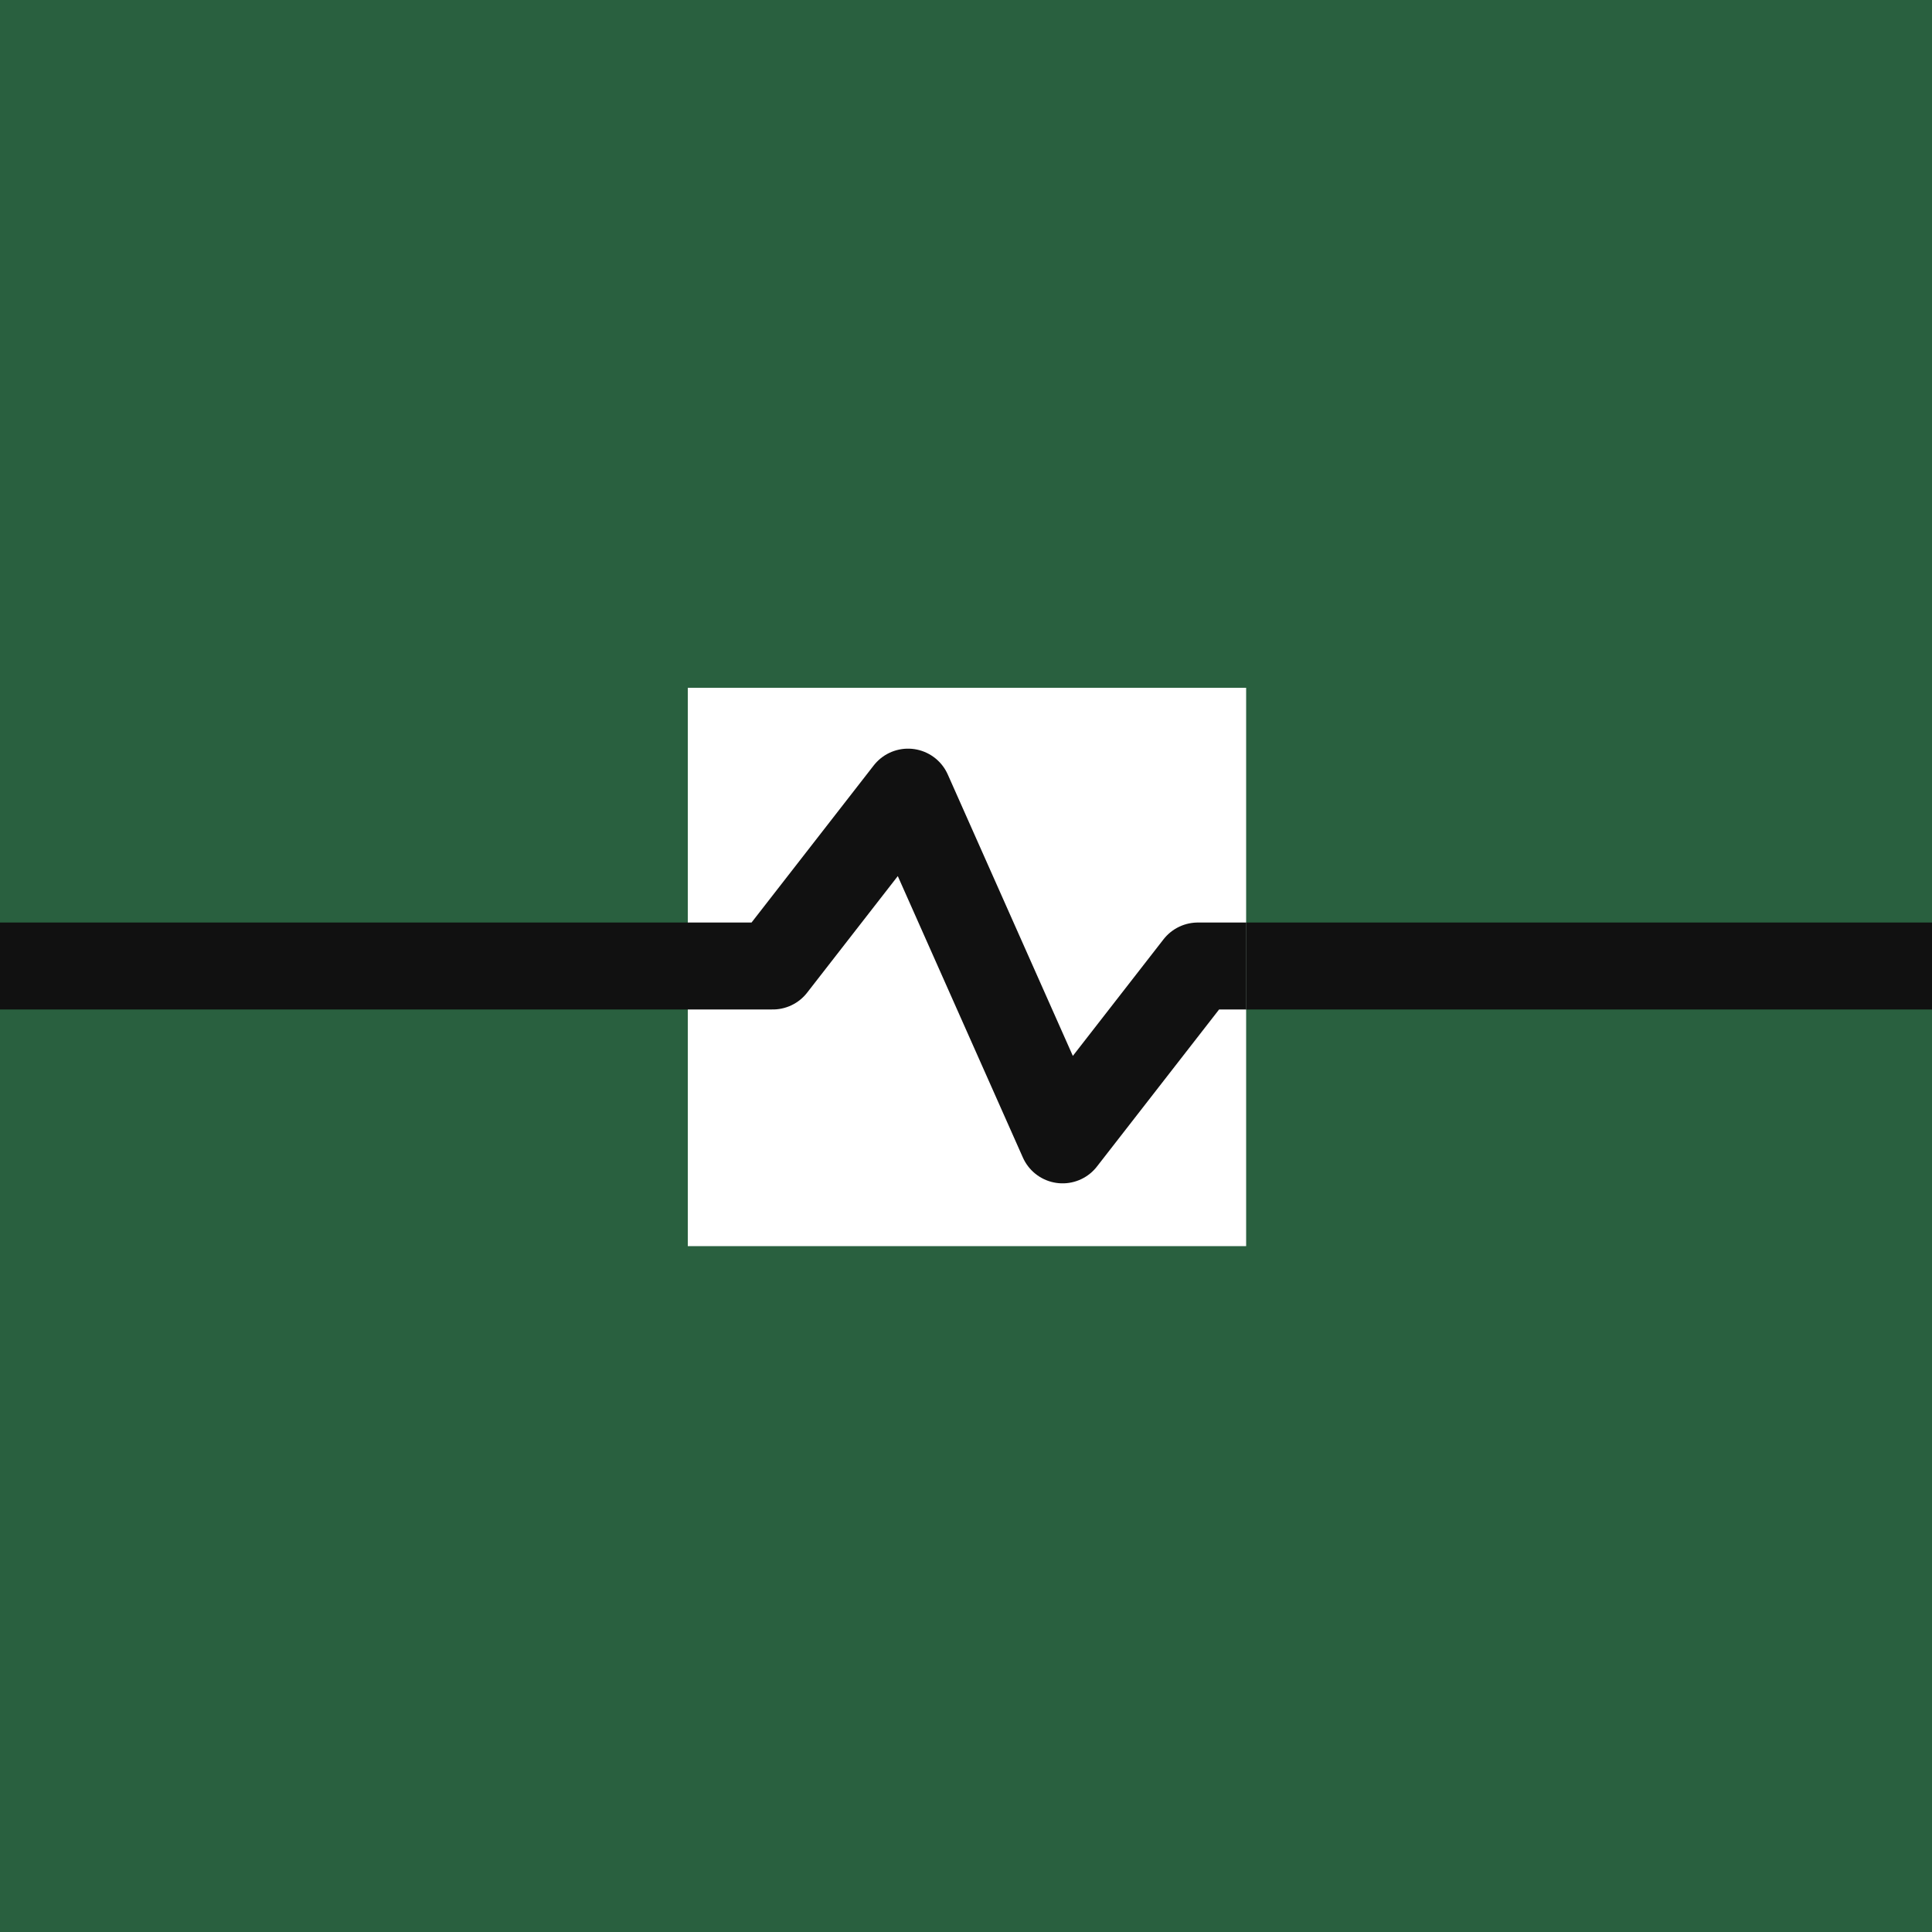
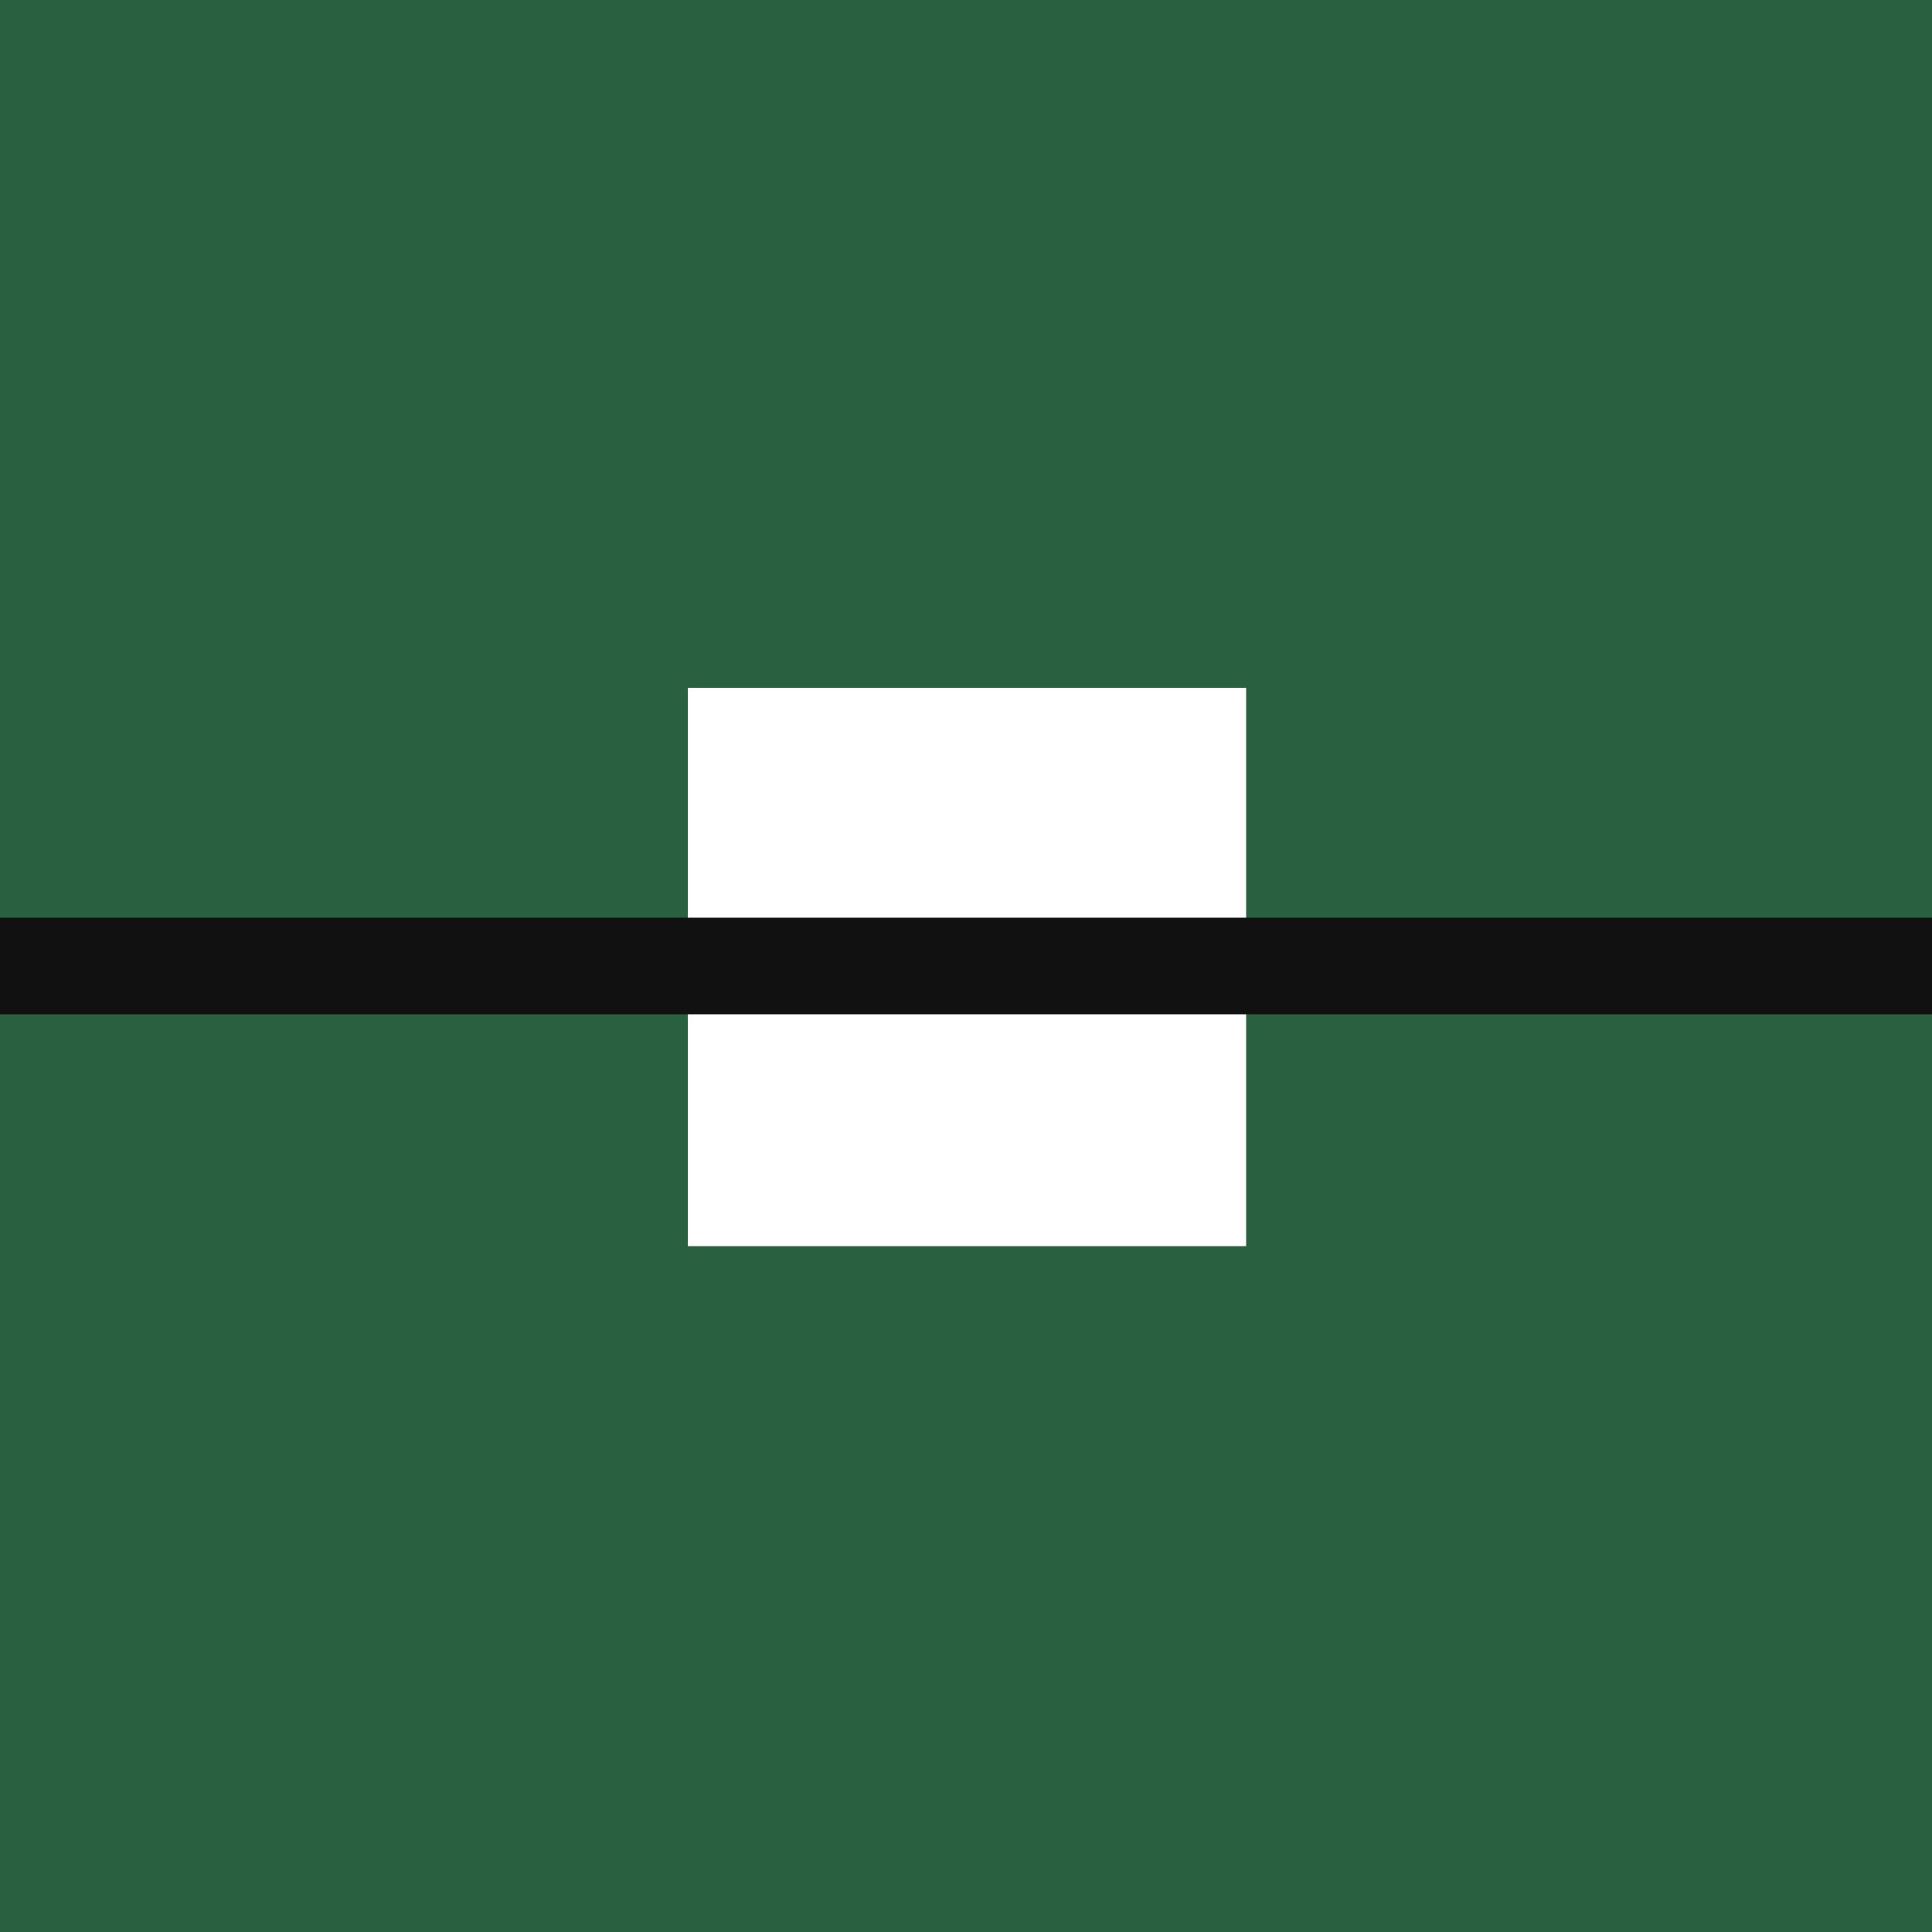
- <svg xmlns="http://www.w3.org/2000/svg" viewBox="14 14 100 100" width="100" height="100">
-   <g transform="translate(14 14) scale(1)">
-     <defs>
-       <clipPath id="o1414">
-         <path d="M0 0H100V100H0Z M35.6 35.6V64.5H64.5V35.6Z" clip-rule="evenodd" />
-       </clipPath>
-       <clipPath id="i1414">
-         <rect x="35.6" y="35.6" width="28.9" height="28.9" />
-       </clipPath>
-       <clipPath id="sq1414">
-         <rect width="100" height="100" />
-       </clipPath>
-     </defs>
-     <path d="M0 50 H40 L47 41 L55 59 L62 50 H100" stroke="#111" stroke-width="4.5" fill="none" />
+ <svg xmlns="http://www.w3.org/2000/svg" viewBox="0 0 100 100" width="100" height="100">
+   <g transform="translate(0 0) scale(1)">
    <rect width="100" height="100" fill="#29603F" />
-     <rect x="35.6" y="35.6" width="28.9" height="28.9" fill="#fff" />
-     <g fill="none" stroke-width="4.5" stroke-linejoin="round" stroke-linecap="butt">
-       <path d="M0 50 H40 L47 41 L55 59 L62 50 H100" stroke="#111" clip-path="url(#o1414)" />
-       <path d="M0 50 H40 L47 41 L55 59 L62 50 H100" stroke="#111" clip-path="url(#i1414)" />
-     </g>
+     <rect x="35.6" y="35.6" width="28.9" height="28.9" fill="#ffffff" />
+     <path d="M0 50 H100" stroke="#111111" stroke-width="5" fill="none" stroke-linecap="butt" stroke-linejoin="miter" />
  </g>
</svg>
